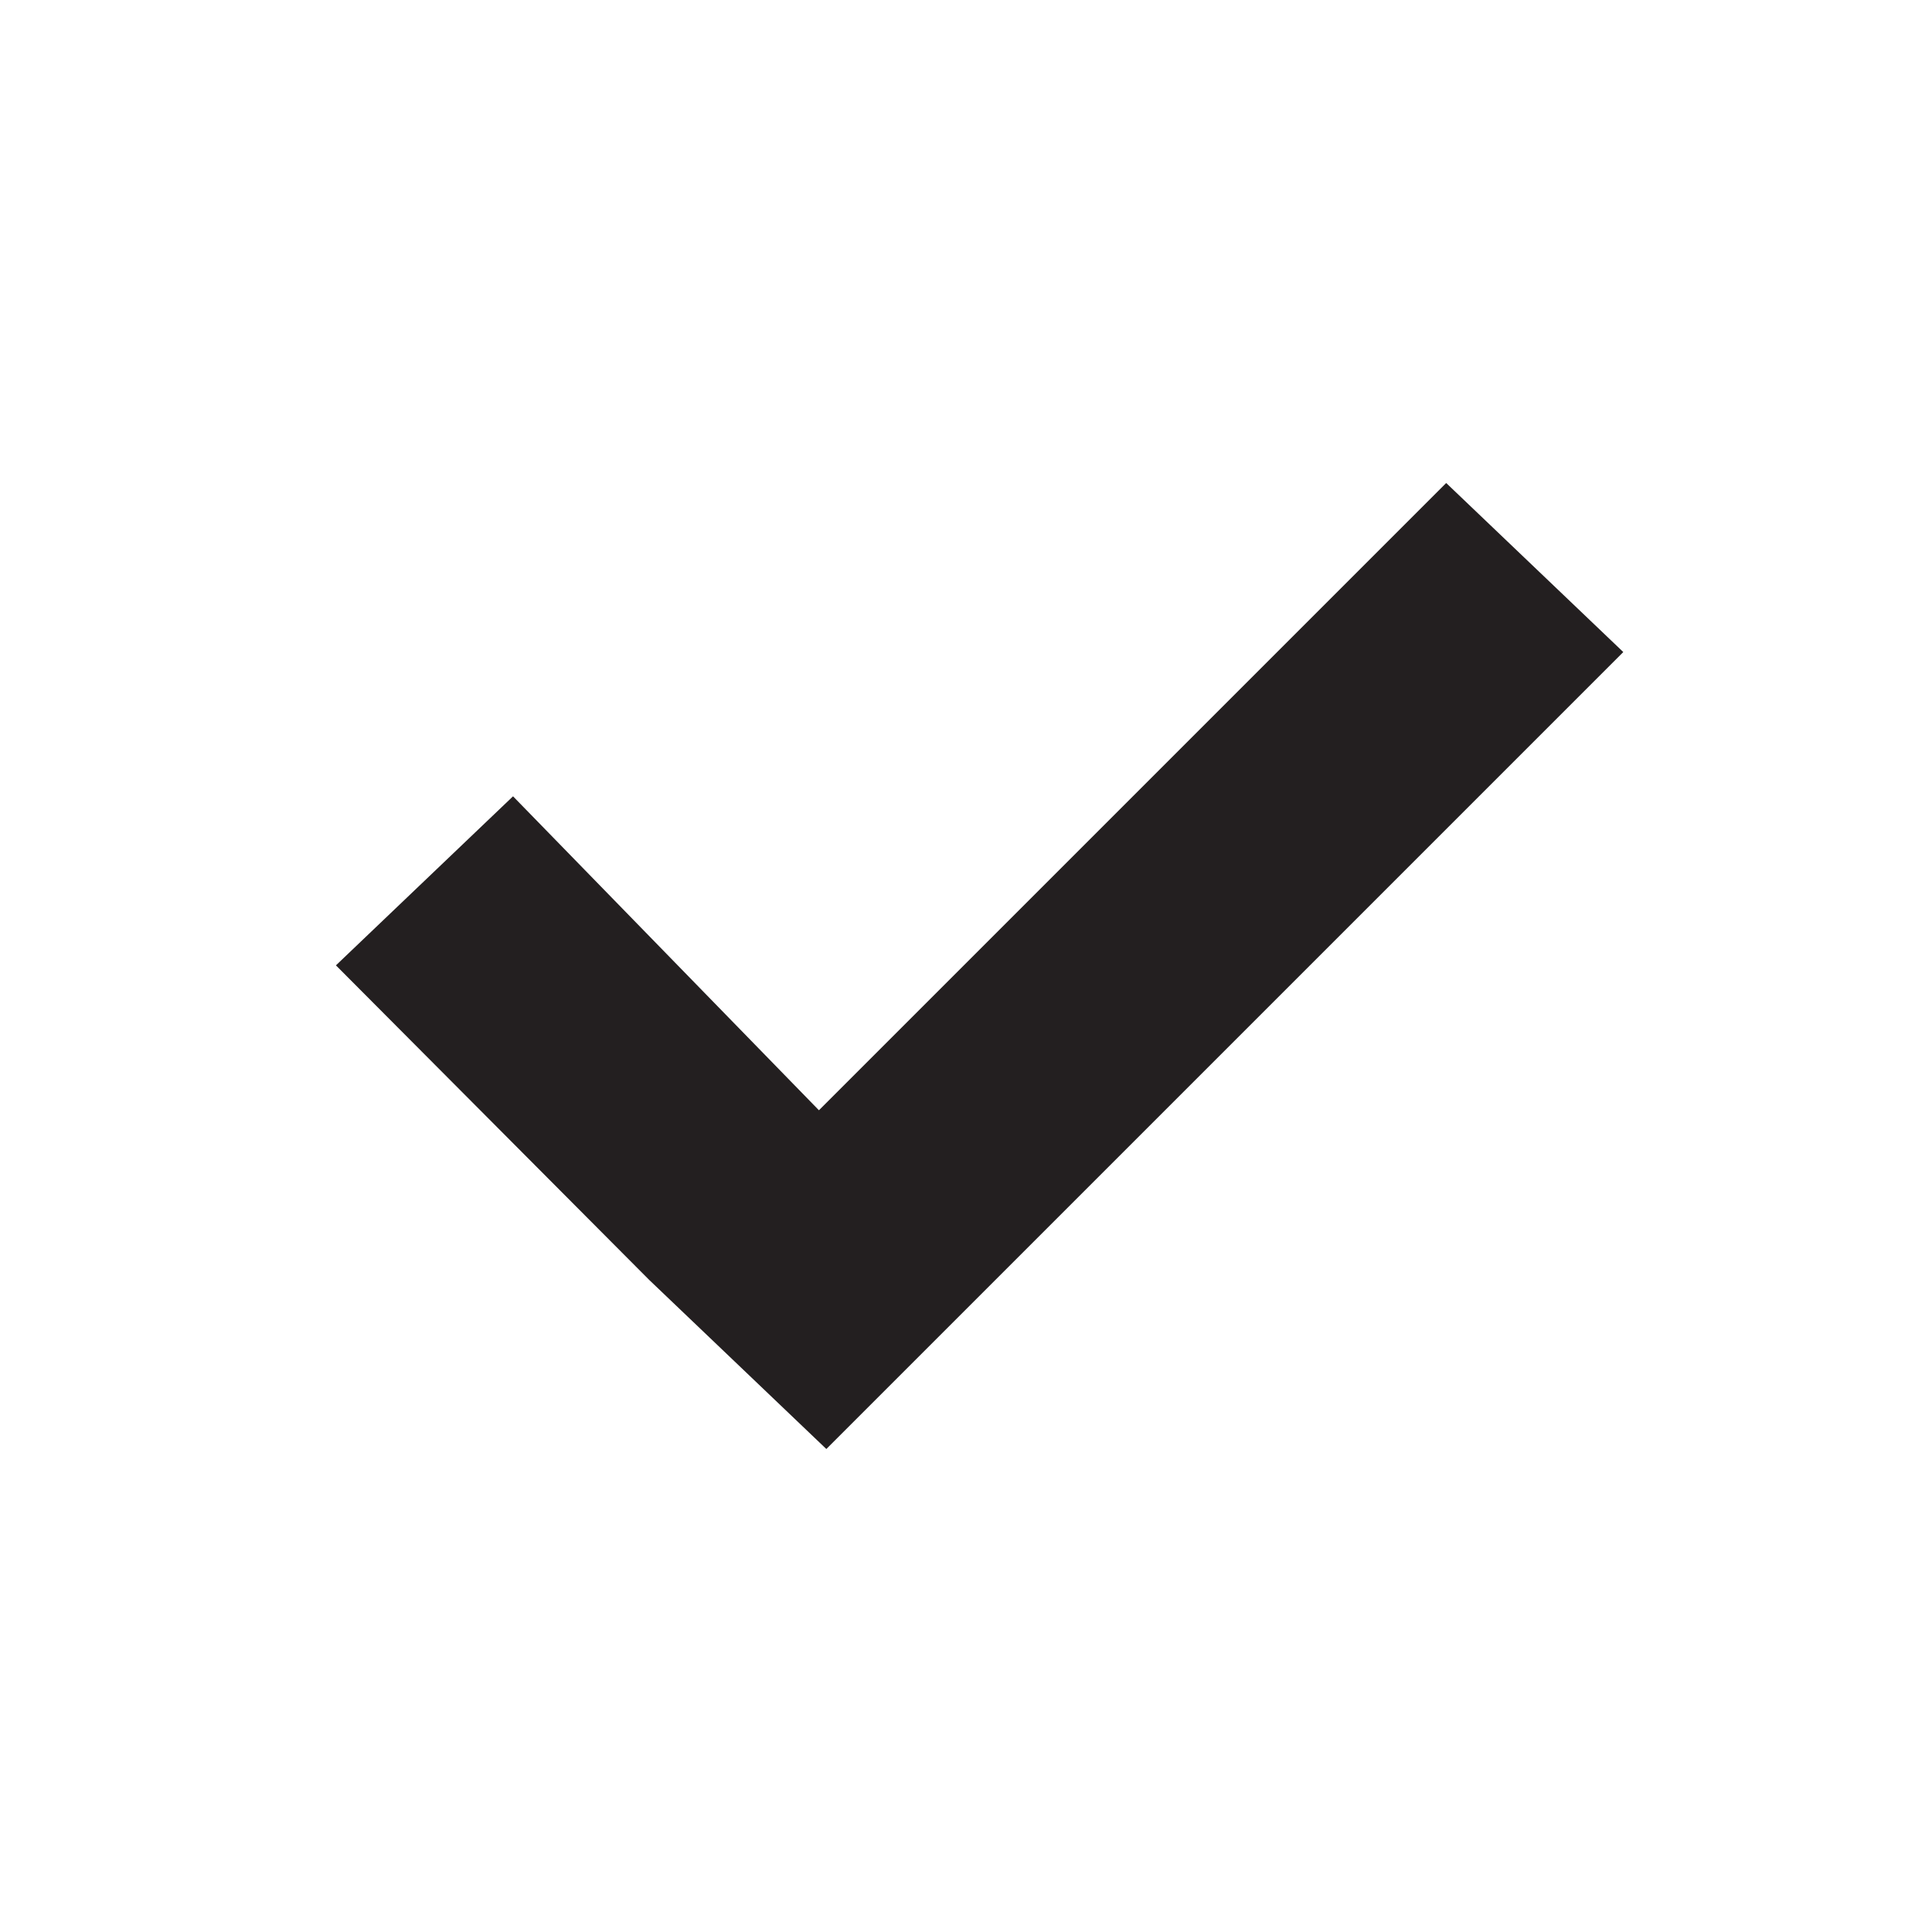
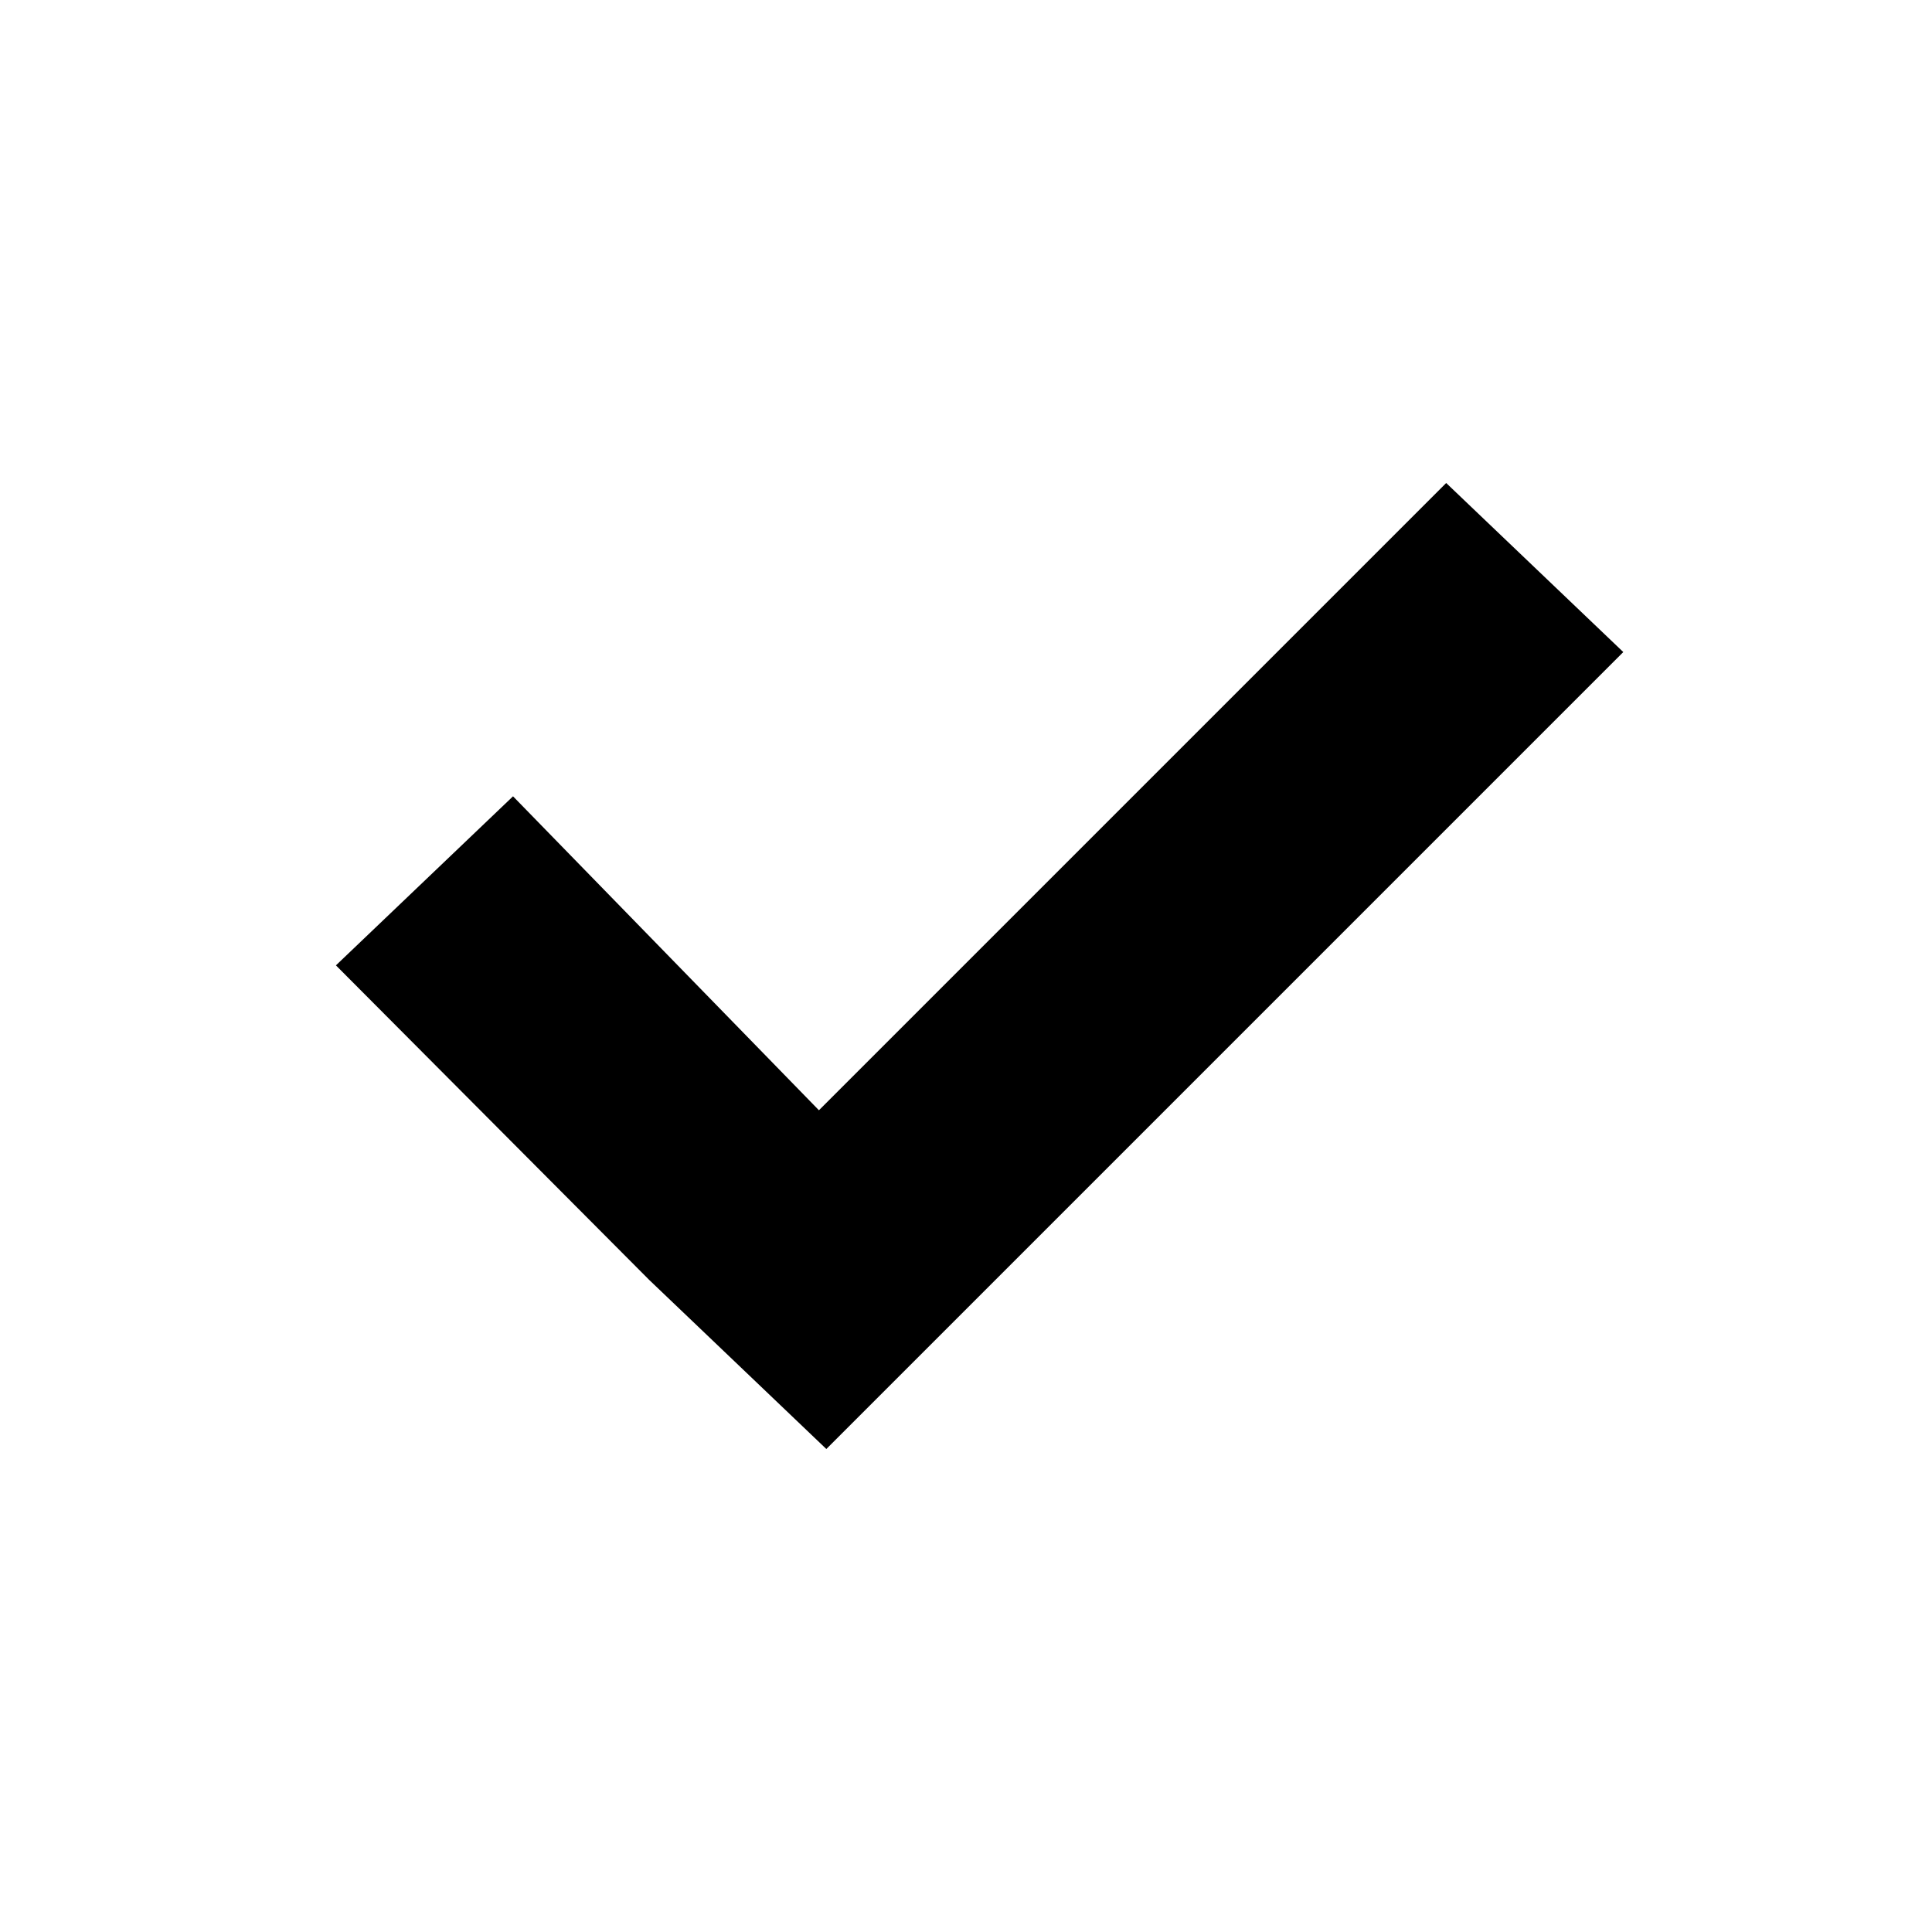
- <svg xmlns="http://www.w3.org/2000/svg" version="1.1" id="Layer_1" x="0px" y="0px" viewBox="0 0 24 24" style="enable-background:new 0 0 24 24;" xml:space="preserve">
-   <style type="text/css">
- 	.st0{fill:#231F20;}
- </style>
-   <polyline class="st0" points="10.265,18 20.165,8.1 17.965,6 10.173,13.792 6.373,9.892 4.173,11.992 8.065,15.9 8.065,15.9   10.265,18 " />
+ <svg xmlns="http://www.w3.org/2000/svg" x="0px" y="0px" viewBox="0 0 24 24" xml:space="preserve">
+   <polyline points="10.265,18 20.165,8.1 17.965,6 10.173,13.792 6.373,9.892 4.173,11.992 8.065,15.9 8.065,15.9  10.265,18 " />
</svg>
